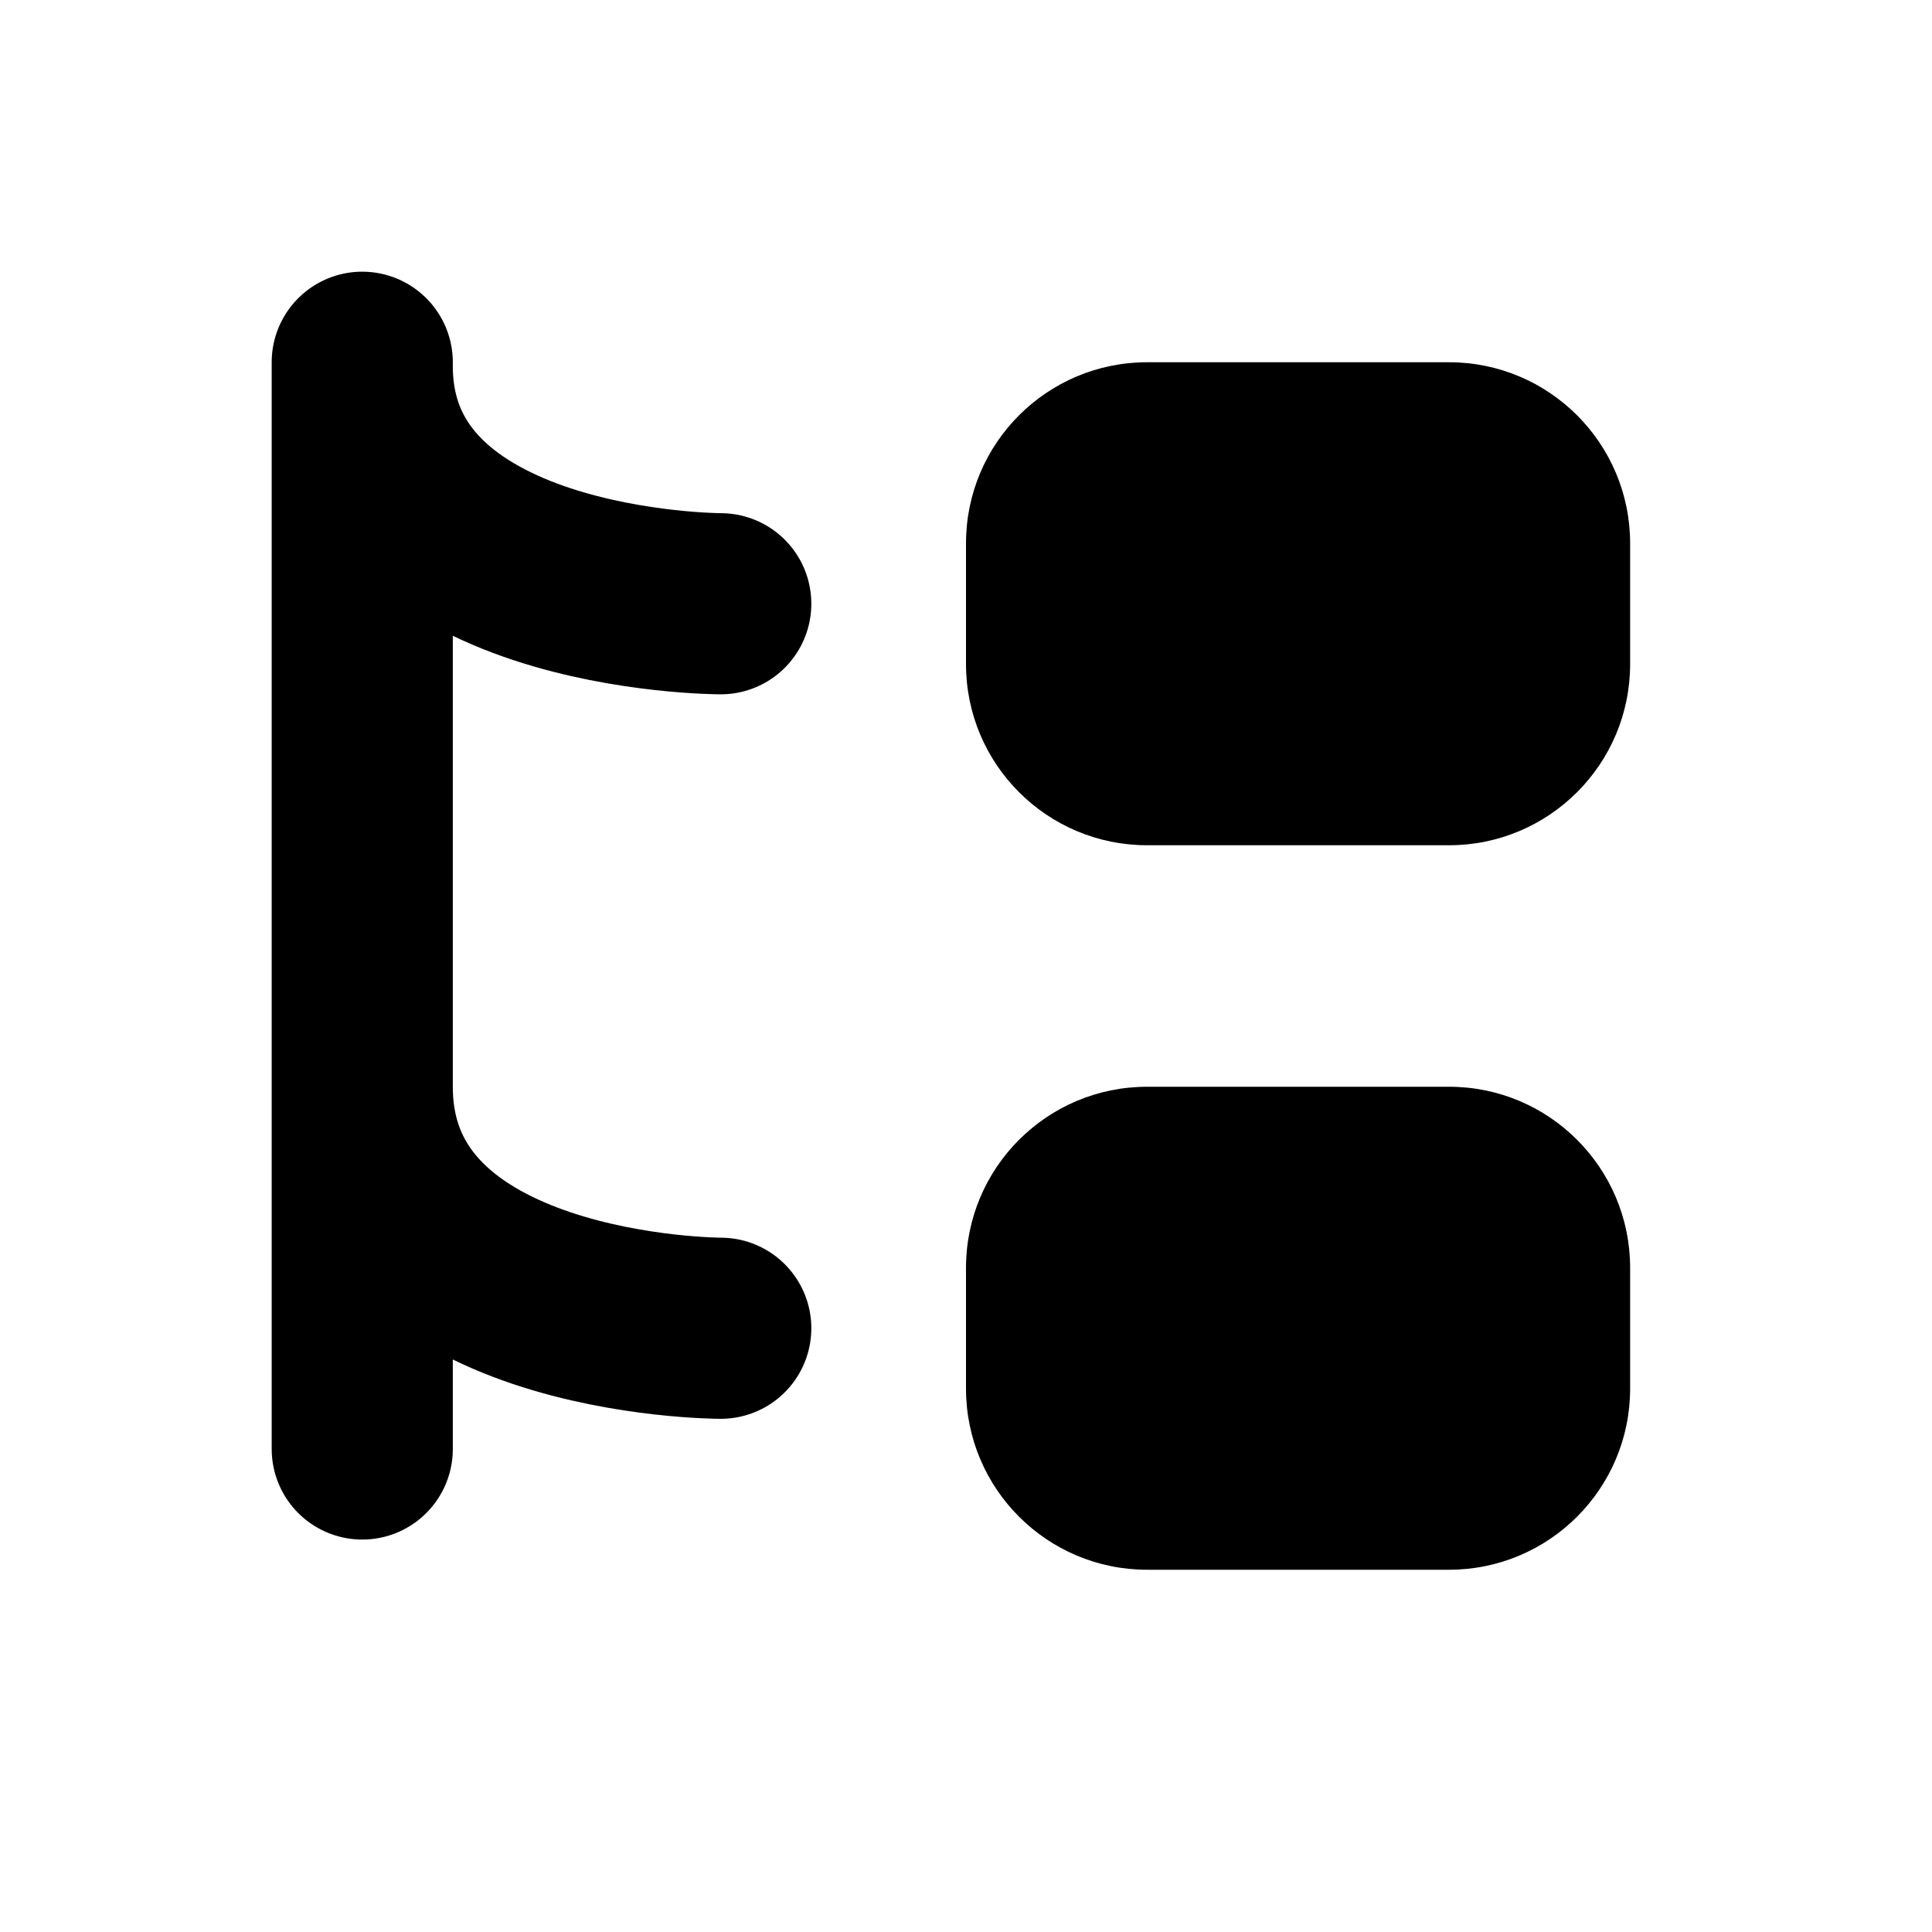
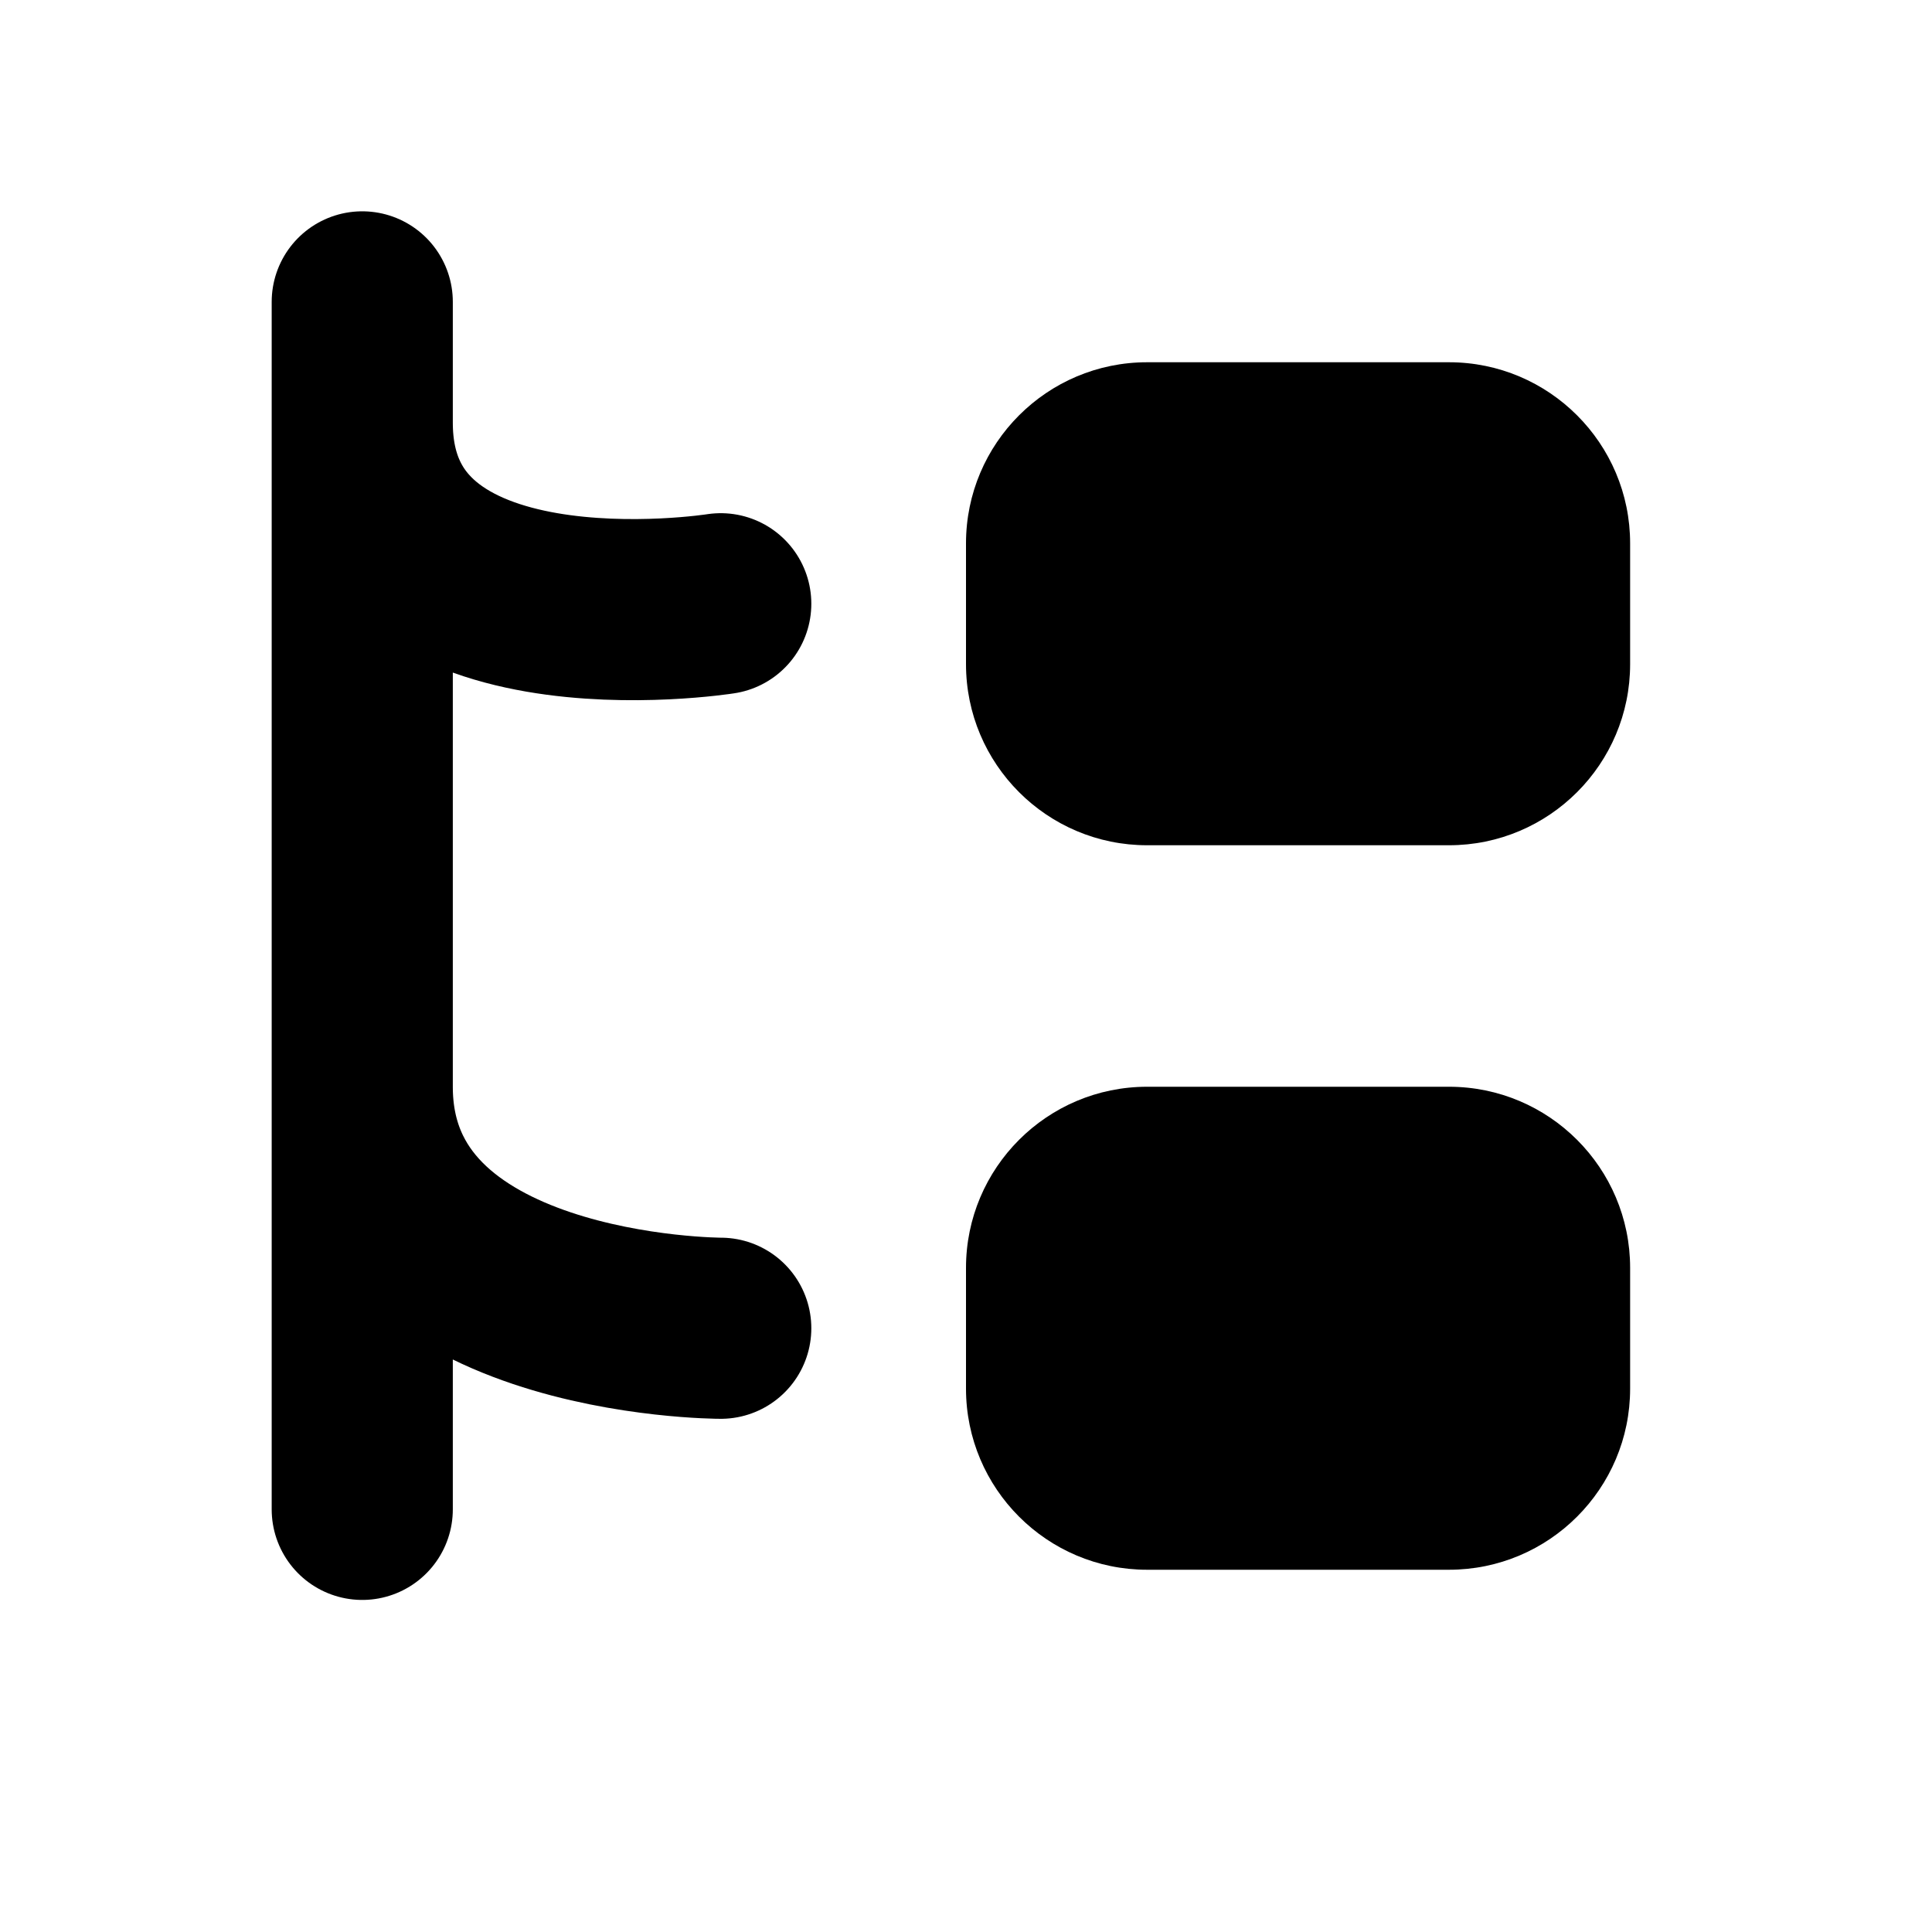
<svg xmlns="http://www.w3.org/2000/svg" width="16" height="16" viewBox="0 0 16 16" fill="none">
-   <path d="M3 3V3.031M3 3.031V9M3 3.031C3 5 5.969 5 5.969 5M3 9C3 11 5.969 11 5.969 11M3 9V12" stroke="black" stroke-width="1.5" stroke-linecap="round" stroke-linejoin="round" />
-   <rect x="8" y="3" width="5.5" height="4" rx="1.5" fill="black" />
-   <rect x="8" y="9" width="5.5" height="4" rx="1.5" fill="black" />
+   <path d="M3 2.5V3.5M3 3.5V9M3 3.5C3 5.469 5.969 5 5.969 5M3 9C3 11 5.969 11 5.969 11M3 9V12.5" stroke="black" stroke-width="1.5" stroke-linecap="round" stroke-linejoin="round" />
+   <path d="M12 3H9.5C8.672 3 8 3.672 8 4.5V5.5C8 6.328 8.672 7 9.5 7H12C12.828 7 13.5 6.328 13.5 5.5V4.5C13.5 3.672 12.828 3 12 3Z" fill="black" />
+   <path d="M12 9H9.5C8.672 9 8 9.672 8 10.5V11.5C8 12.328 8.672 13 9.5 13H12C12.828 13 13.5 12.328 13.5 11.5V10.5C13.5 9.672 12.828 9 12 9Z" fill="black" />
</svg>
